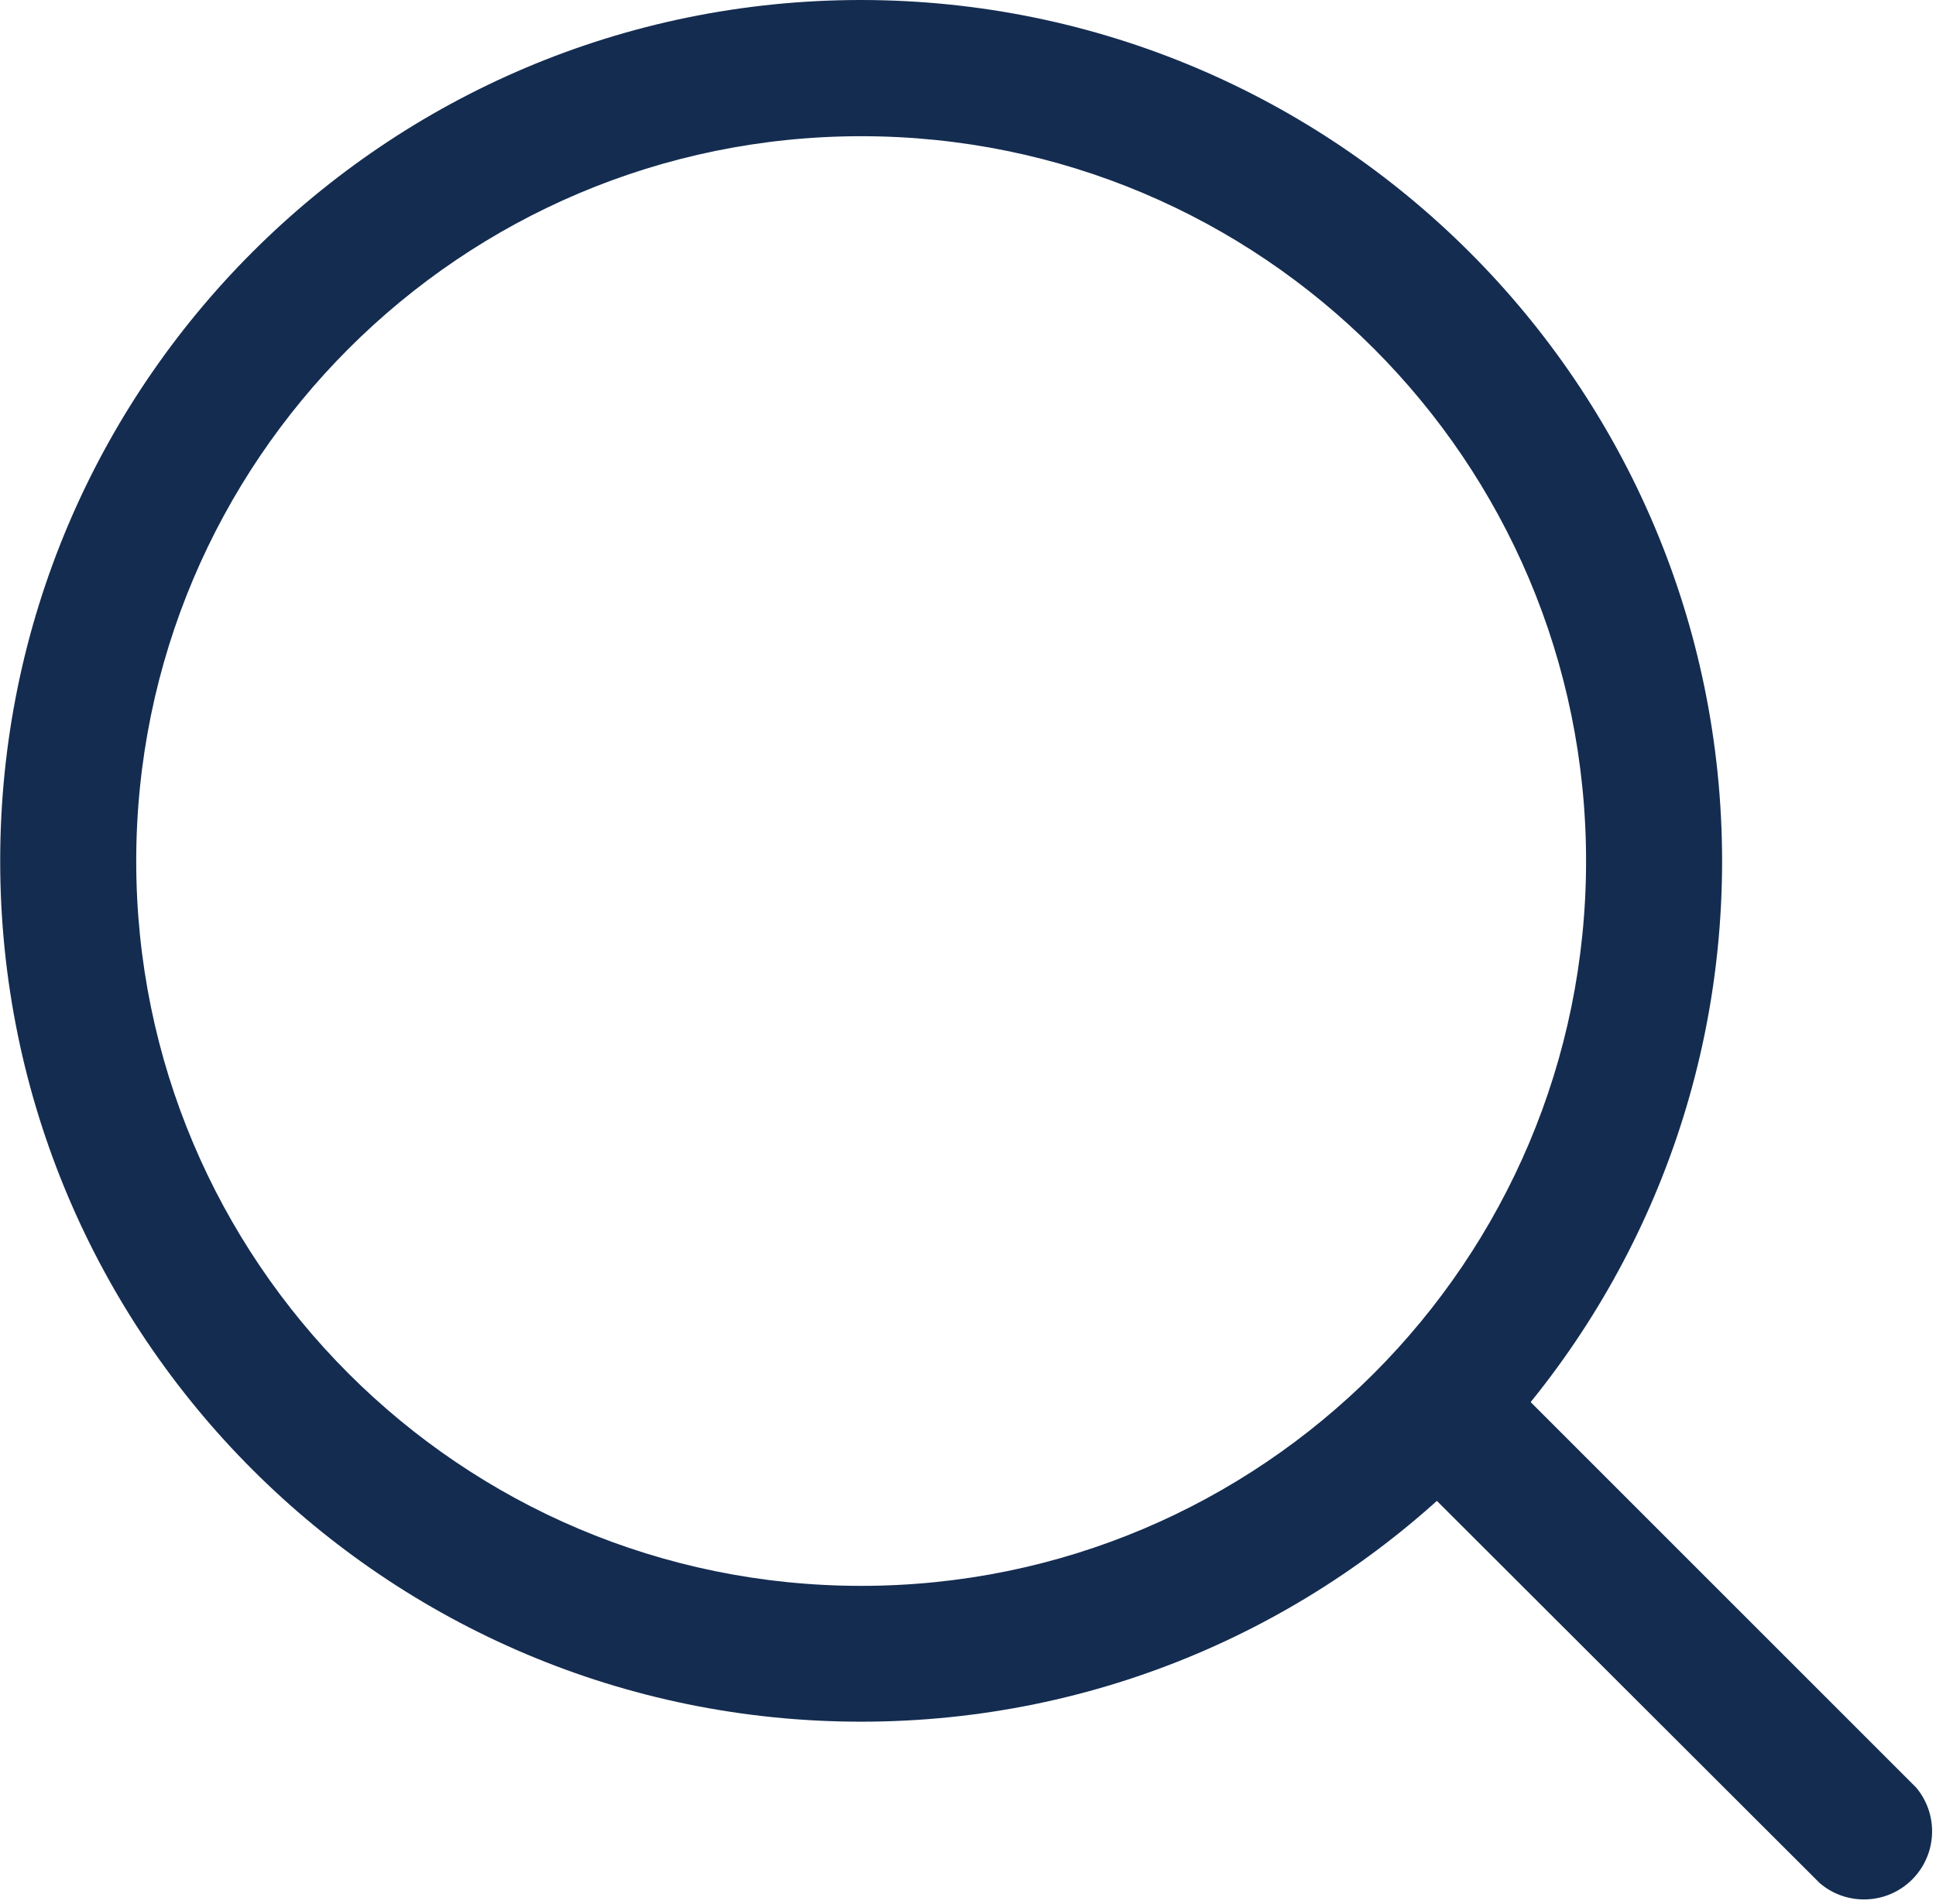
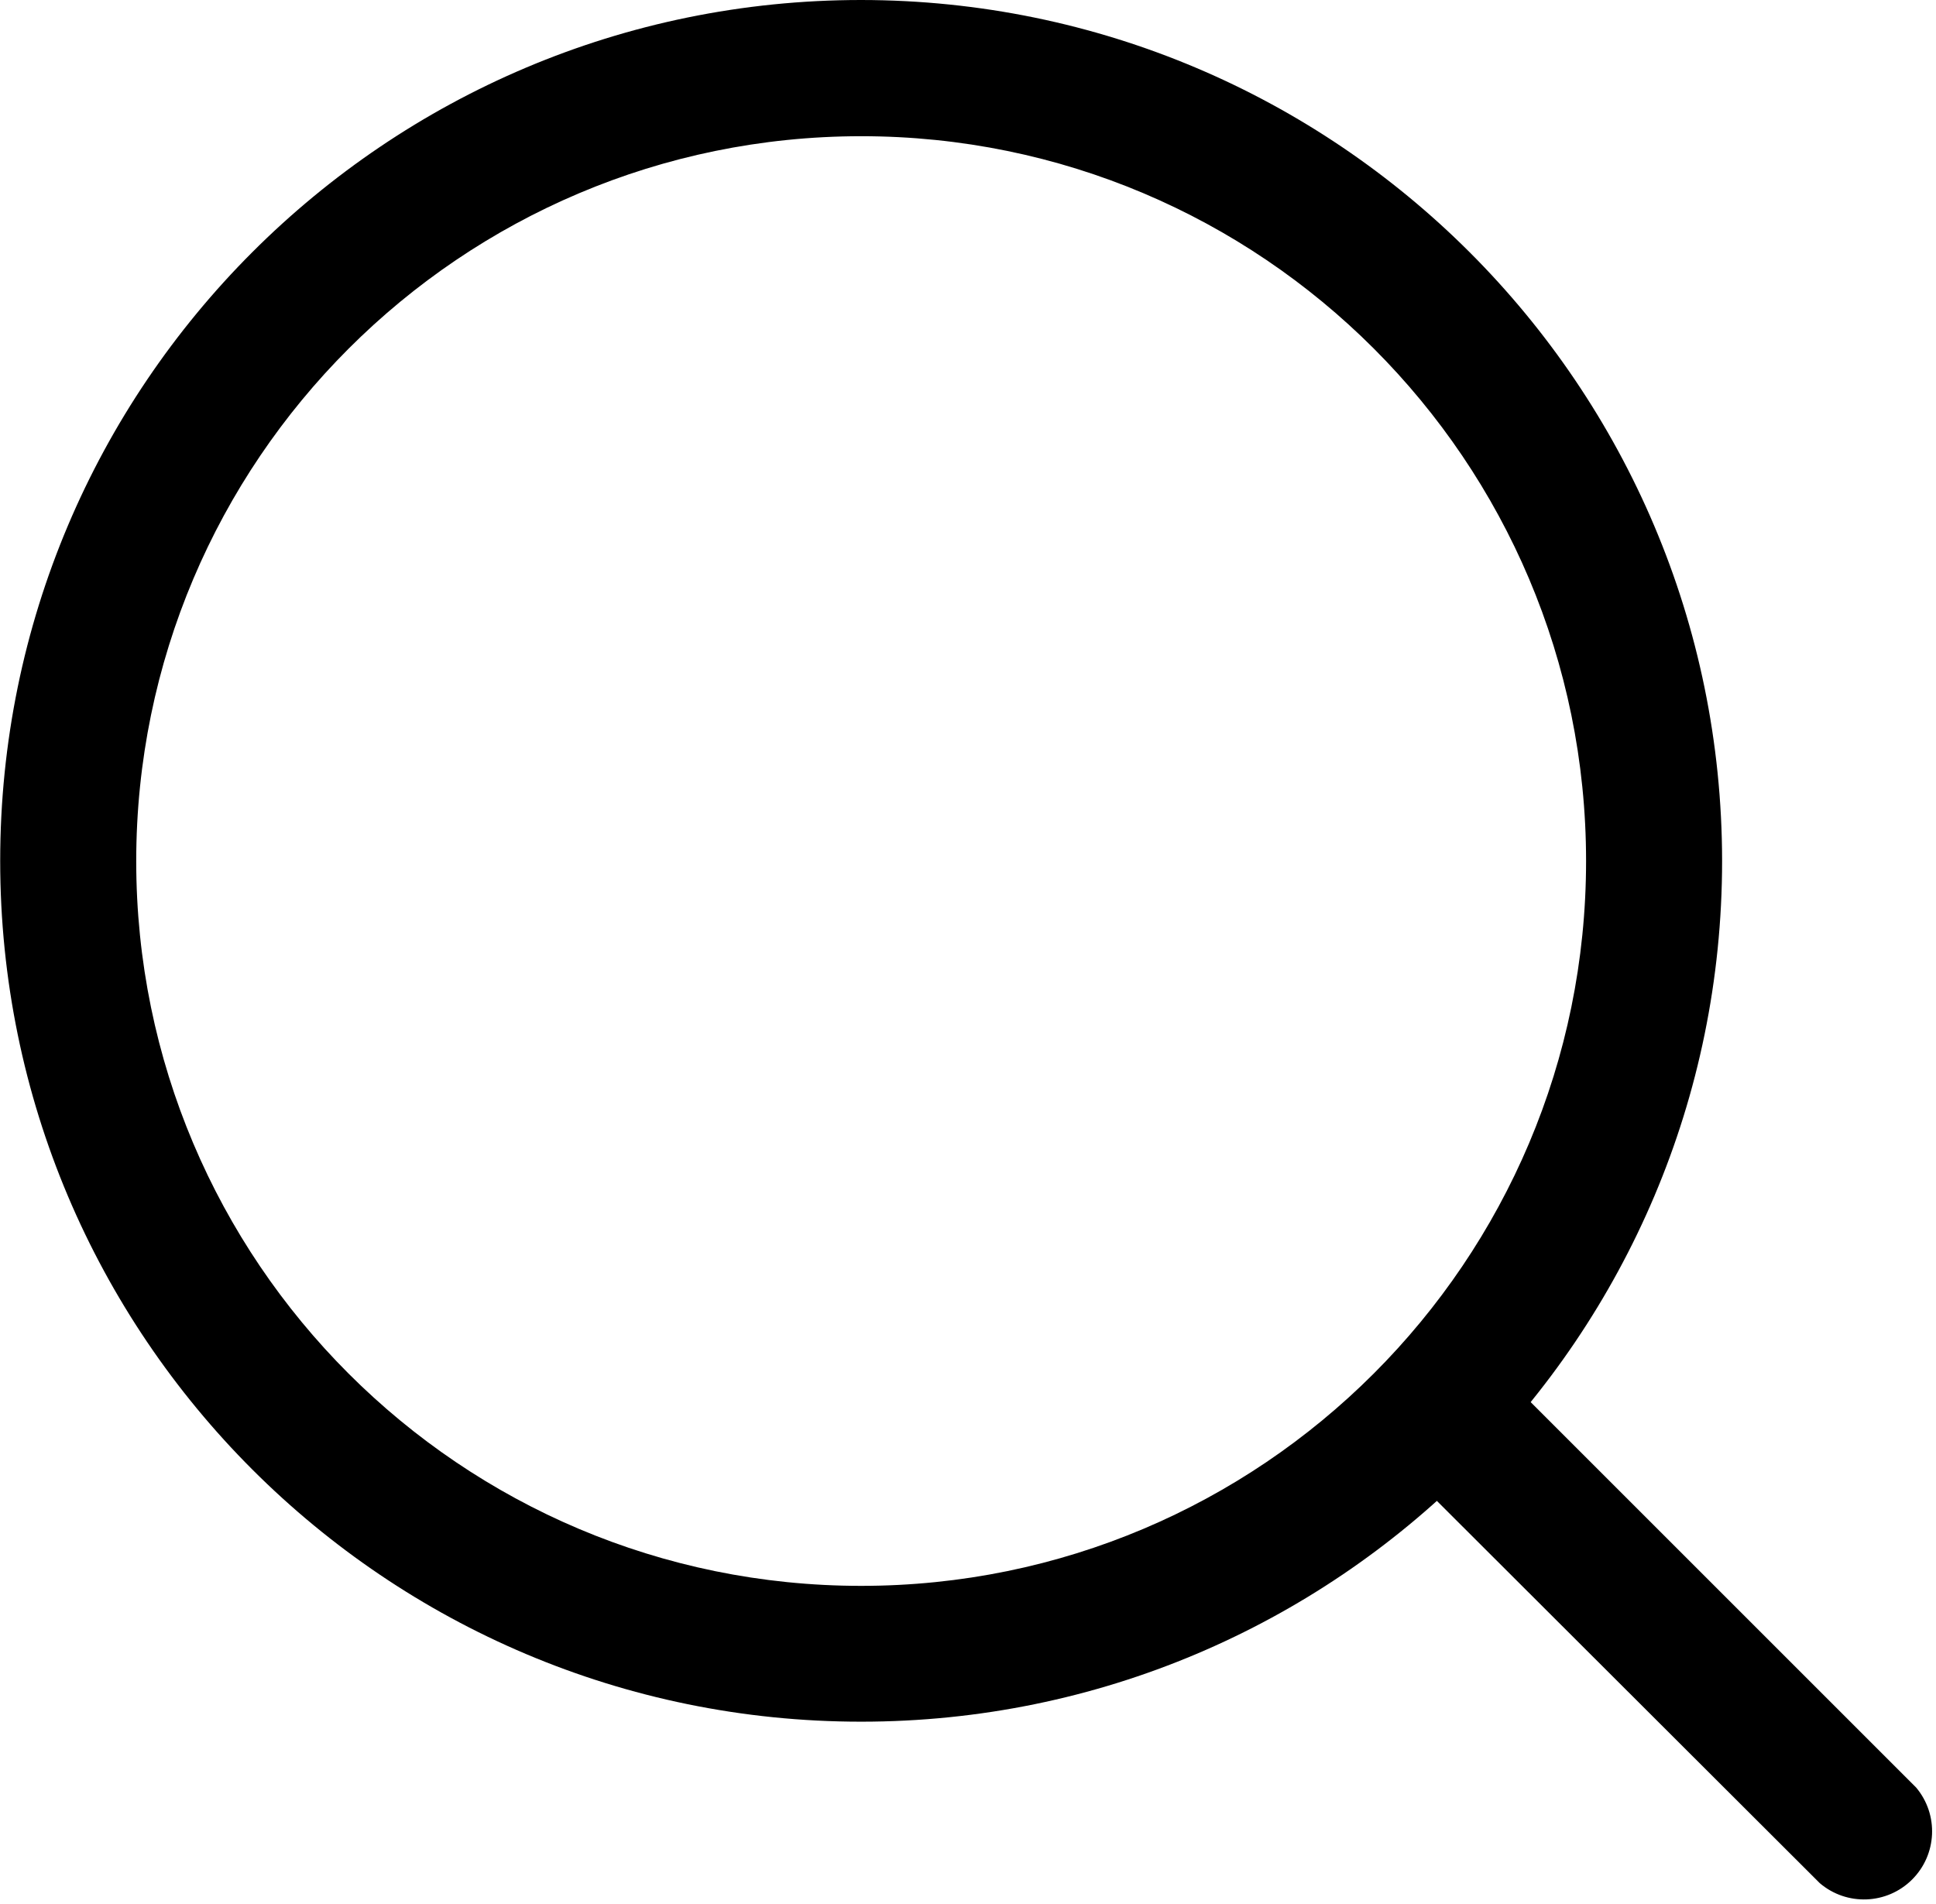
<svg xmlns="http://www.w3.org/2000/svg" width="20.238" height="19.901" viewBox="0 0 20.238 19.901">
  <g id="Gruppe_47" data-name="Gruppe 47" transform="translate(-91.52 -215.025)">
-     <path id="Pfad_215" data-name="Pfad 215" d="M11.312,2.547a9,9,0,1,0,9,9,9.007,9.007,0,0,0-9-9Zm0,1.424a7.578,7.578,0,1,1-7.578,7.578,7.582,7.582,0,0,1,7.578-7.578Z" transform="translate(89.21 212.478)" fill="#142c50" fill-rule="evenodd" />
-     <path id="Pfad_216" data-name="Pfad 216" d="M28.142,26.9l-4.469-4.469a.712.712,0,0,0-1.007,1.007L27.135,27.9A.712.712,0,0,0,28.142,26.9Z" transform="translate(83.408 206.813)" fill="#142c50" fill-rule="evenodd" />
+     <path id="Pfad_215" data-name="Pfad 215" d="M11.312,2.547a9,9,0,1,0,9,9,9.007,9.007,0,0,0-9-9Zm0,1.424a7.578,7.578,0,1,1-7.578,7.578,7.582,7.582,0,0,1,7.578-7.578Z" transform="translate(89.21 212.478)" fill="currentColor" fill-rule="evenodd" />
+     <path id="Pfad_216" data-name="Pfad 216" d="M28.142,26.9l-4.469-4.469a.712.712,0,0,0-1.007,1.007L27.135,27.9A.712.712,0,0,0,28.142,26.9Z" transform="translate(83.408 206.813)" fill="currentColor" fill-rule="evenodd" />
  </g>
</svg>
